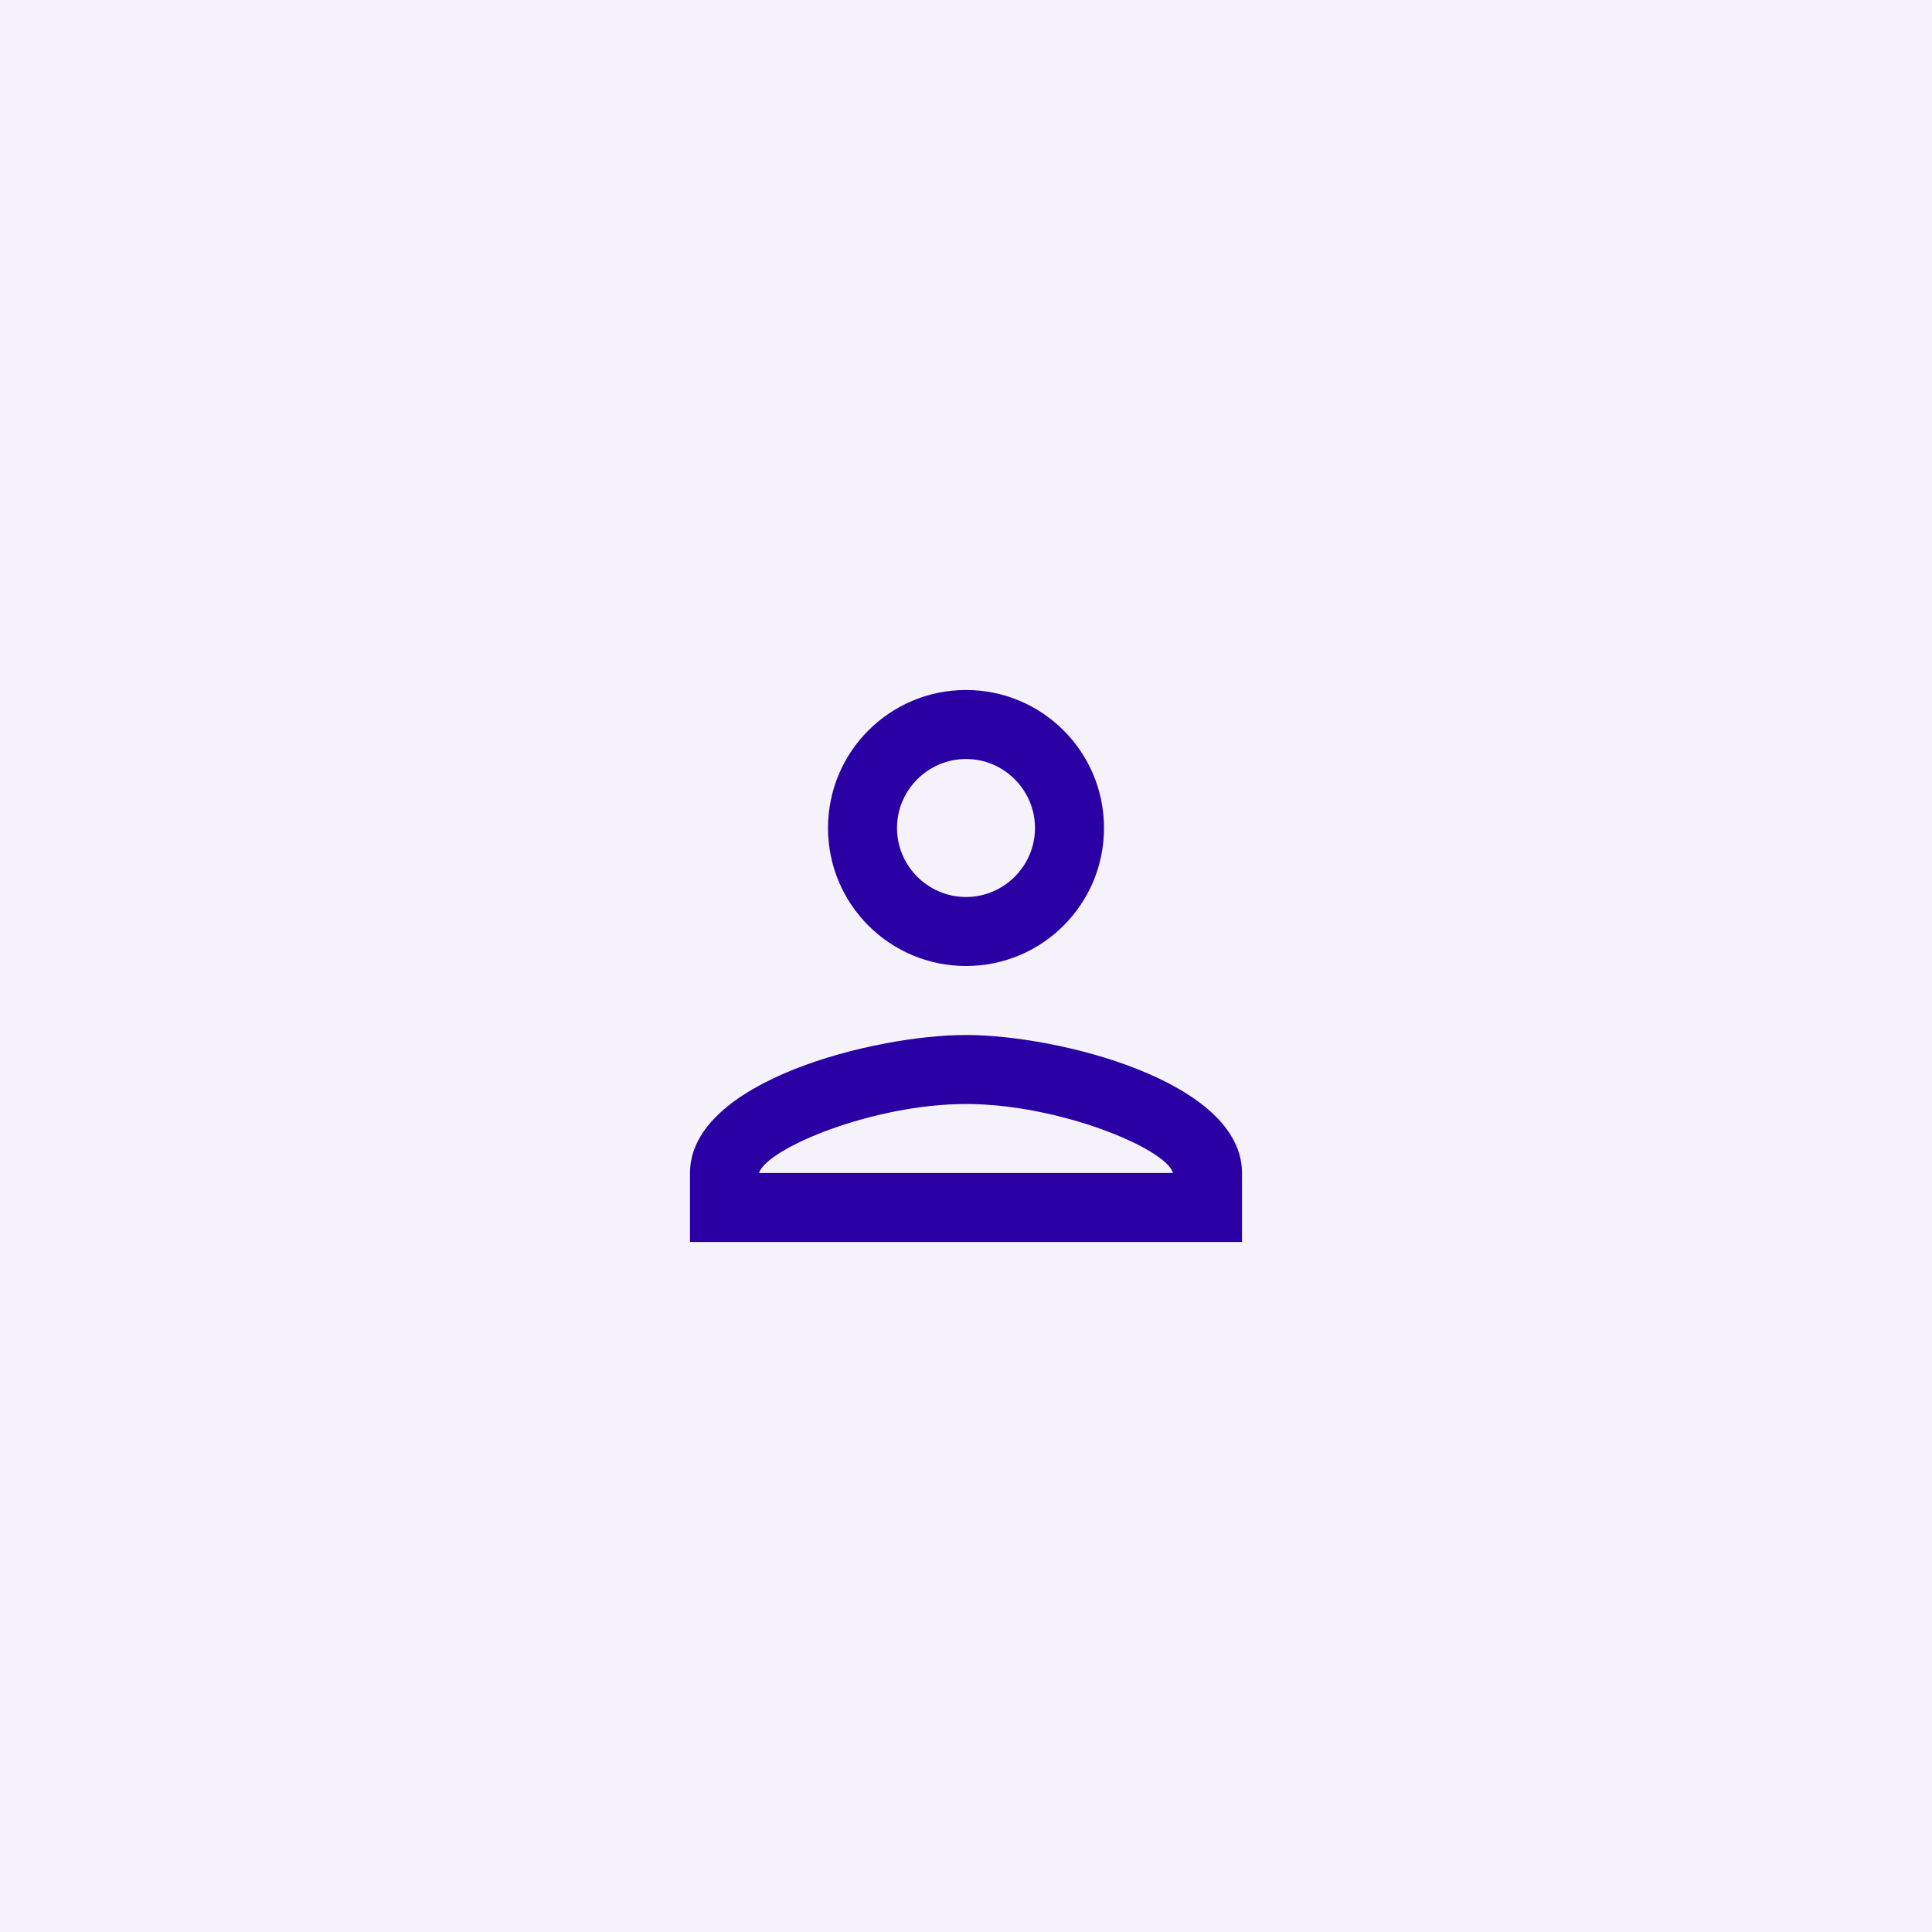
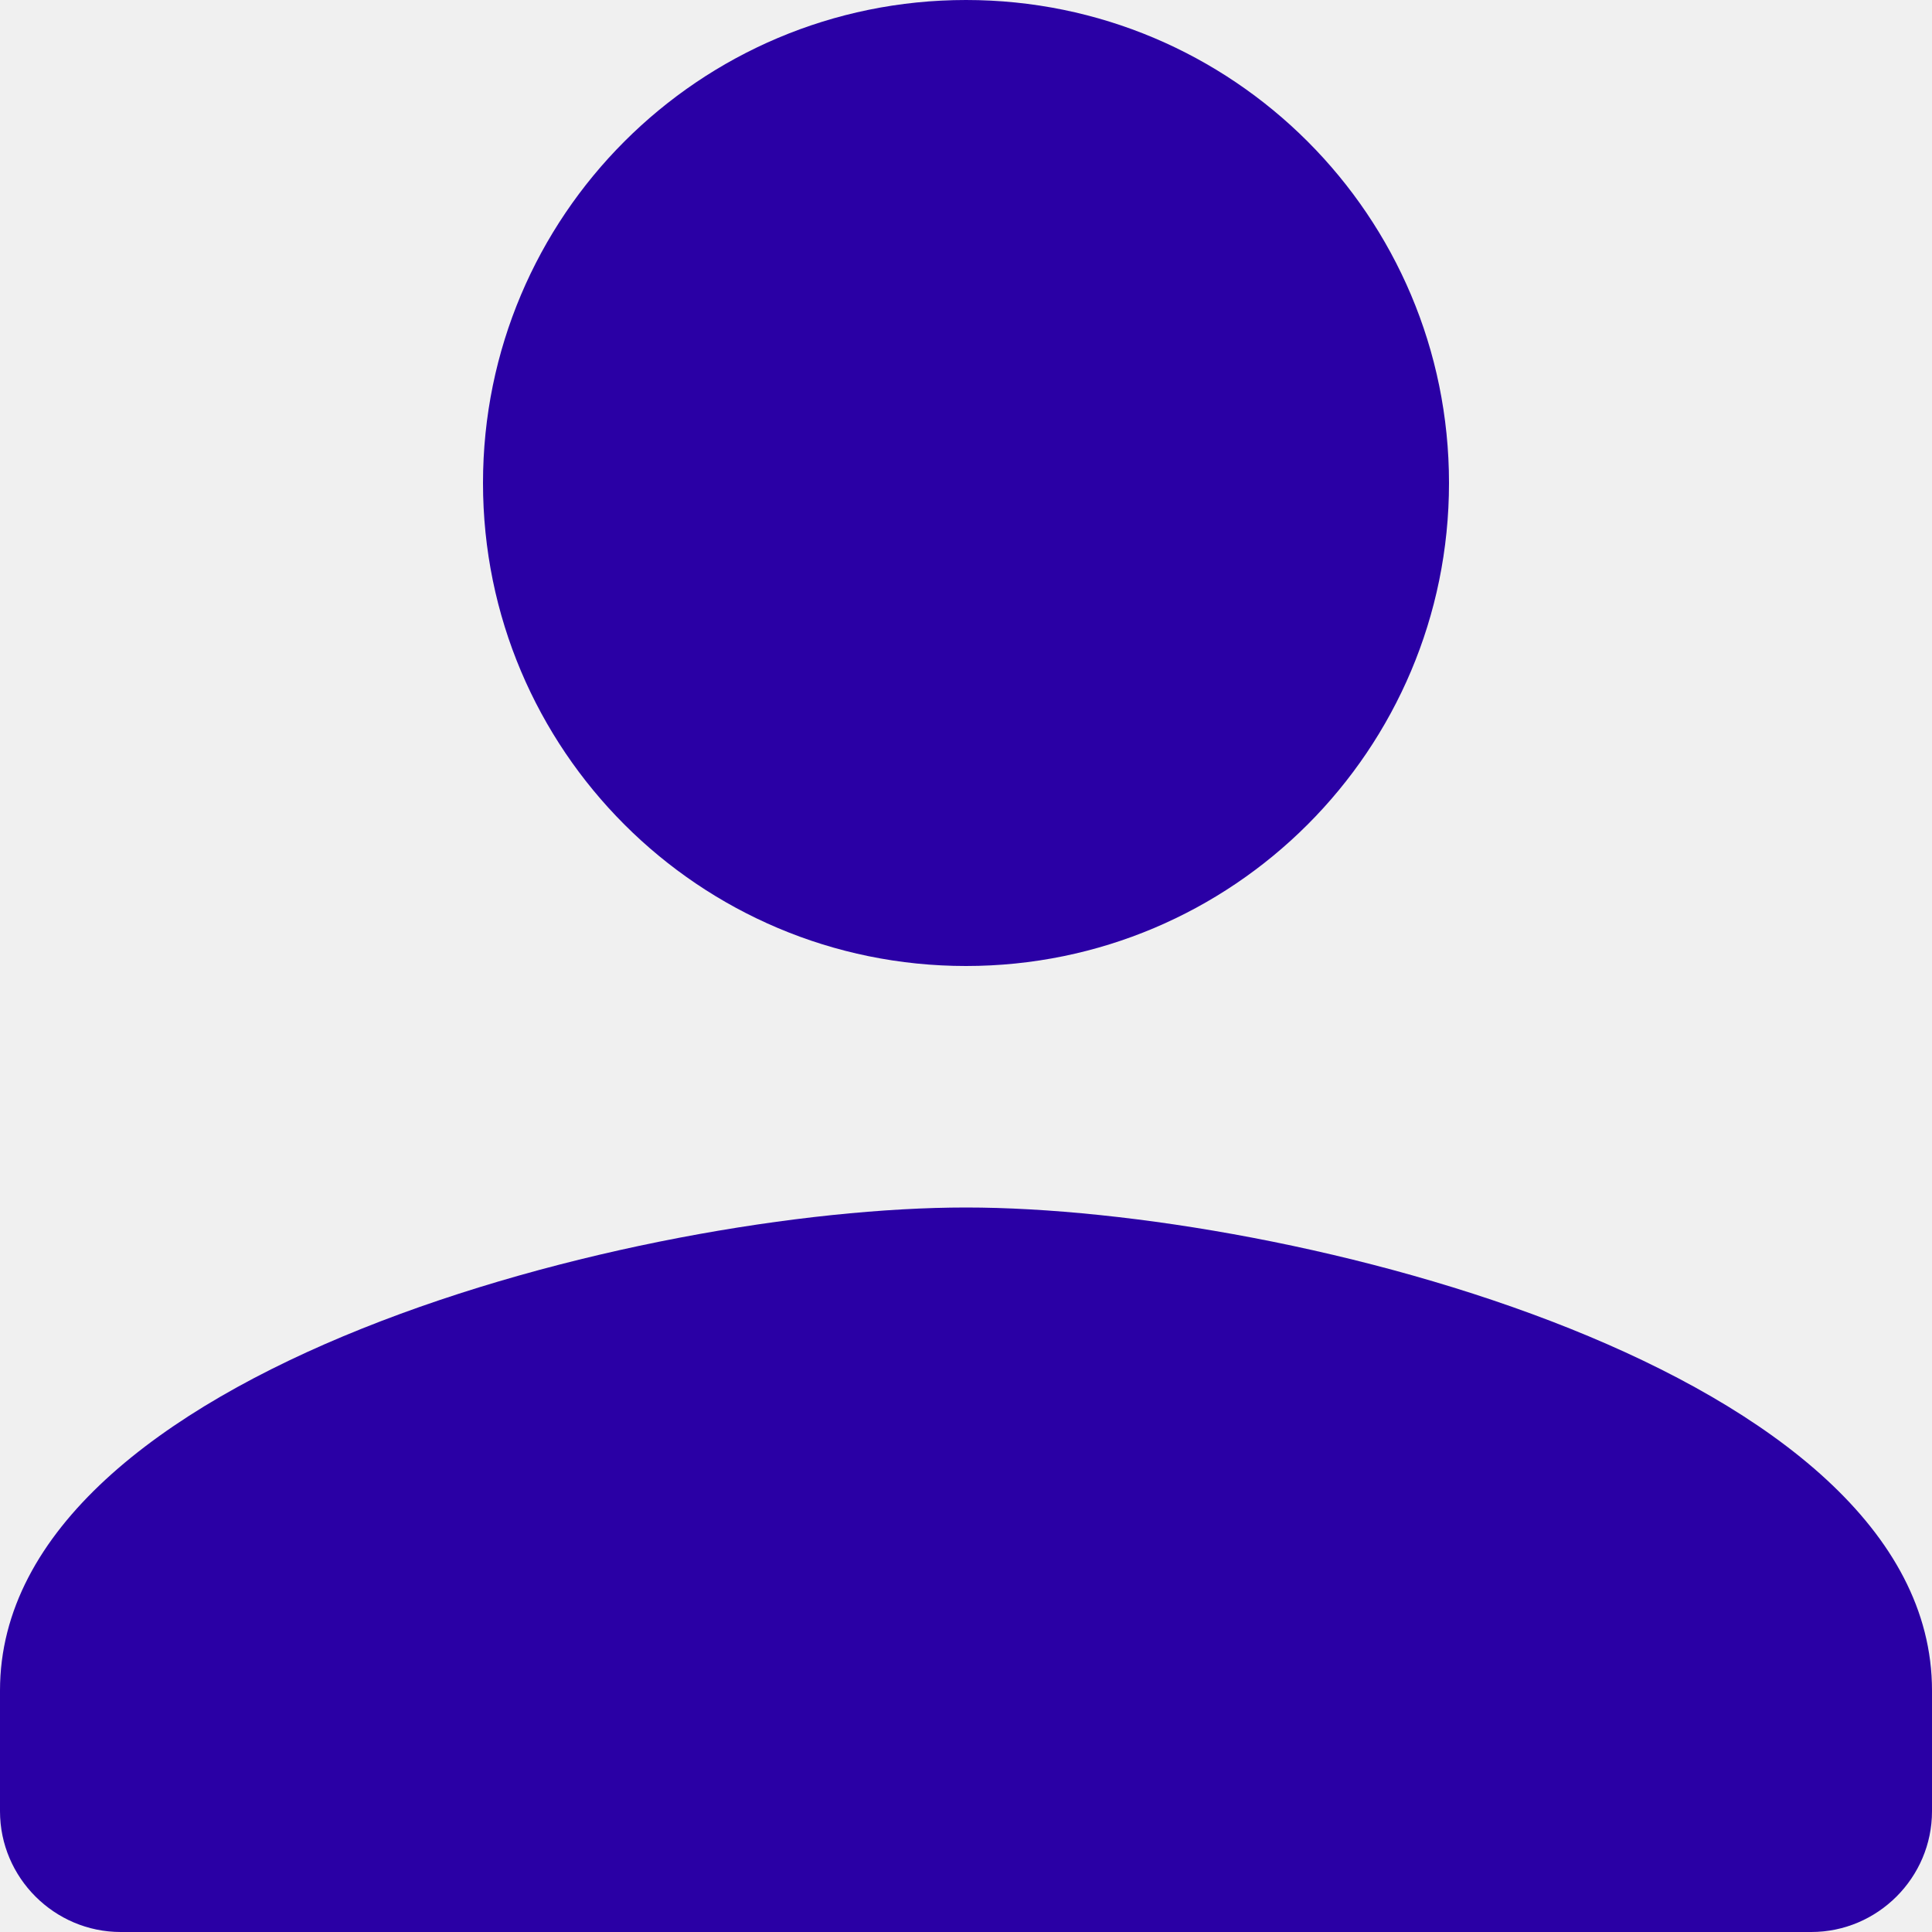
- <svg xmlns="http://www.w3.org/2000/svg" width="56" height="56" viewBox="0 0 56 56" fill="currentColor">
-   <rect width="56" height="56" fill="#F5F2FB" />
-   <g clip-path="url(#clip0_942_26279)">
-     <path d="M28 22C29.1 22 30 22.9 30 24C30 25.1 29.1 26 28 26C26.9 26 26 25.1 26 24C26 22.9 26.9 22 28 22ZM28 32C30.7 32 33.8 33.29 34 34H22C22.23 33.28 25.31 32 28 32ZM28 20C25.79 20 24 21.79 24 24C24 26.21 25.79 28 28 28C30.21 28 32 26.21 32 24C32 21.79 30.21 20 28 20ZM28 30C25.33 30 20 31.34 20 34L20 36H36V34C36 31.34 30.67 30 28 30Z" fill="#2A00A5" />
-   </g>
-   <defs>
-     <clipPath id="clip0_942_26279">
-       <rect width="24" height="24" fill="white" transform="translate(16 16)" />
-     </clipPath>
-   </defs>
+ <svg xmlns="http://www.w3.org/2000/svg" width="16" height="16" viewBox="0 0 16 16" fill="none">
+   <path d="M8 8C10.21 8 12 6.21 12 4C12 1.79 10.21 0 8 0C5.79 0 4 1.79 4 4C4 6.21 5.79 8 8 8ZM8 10C5.33 10 0 11.34 0 14L0 15C0 15.55 0.45 16 1 16L15 16C15.55 16 16 15.55 16 15L16 14C16 11.34 10.67 10 8 10Z" fill="#2A00A5" />
</svg>
